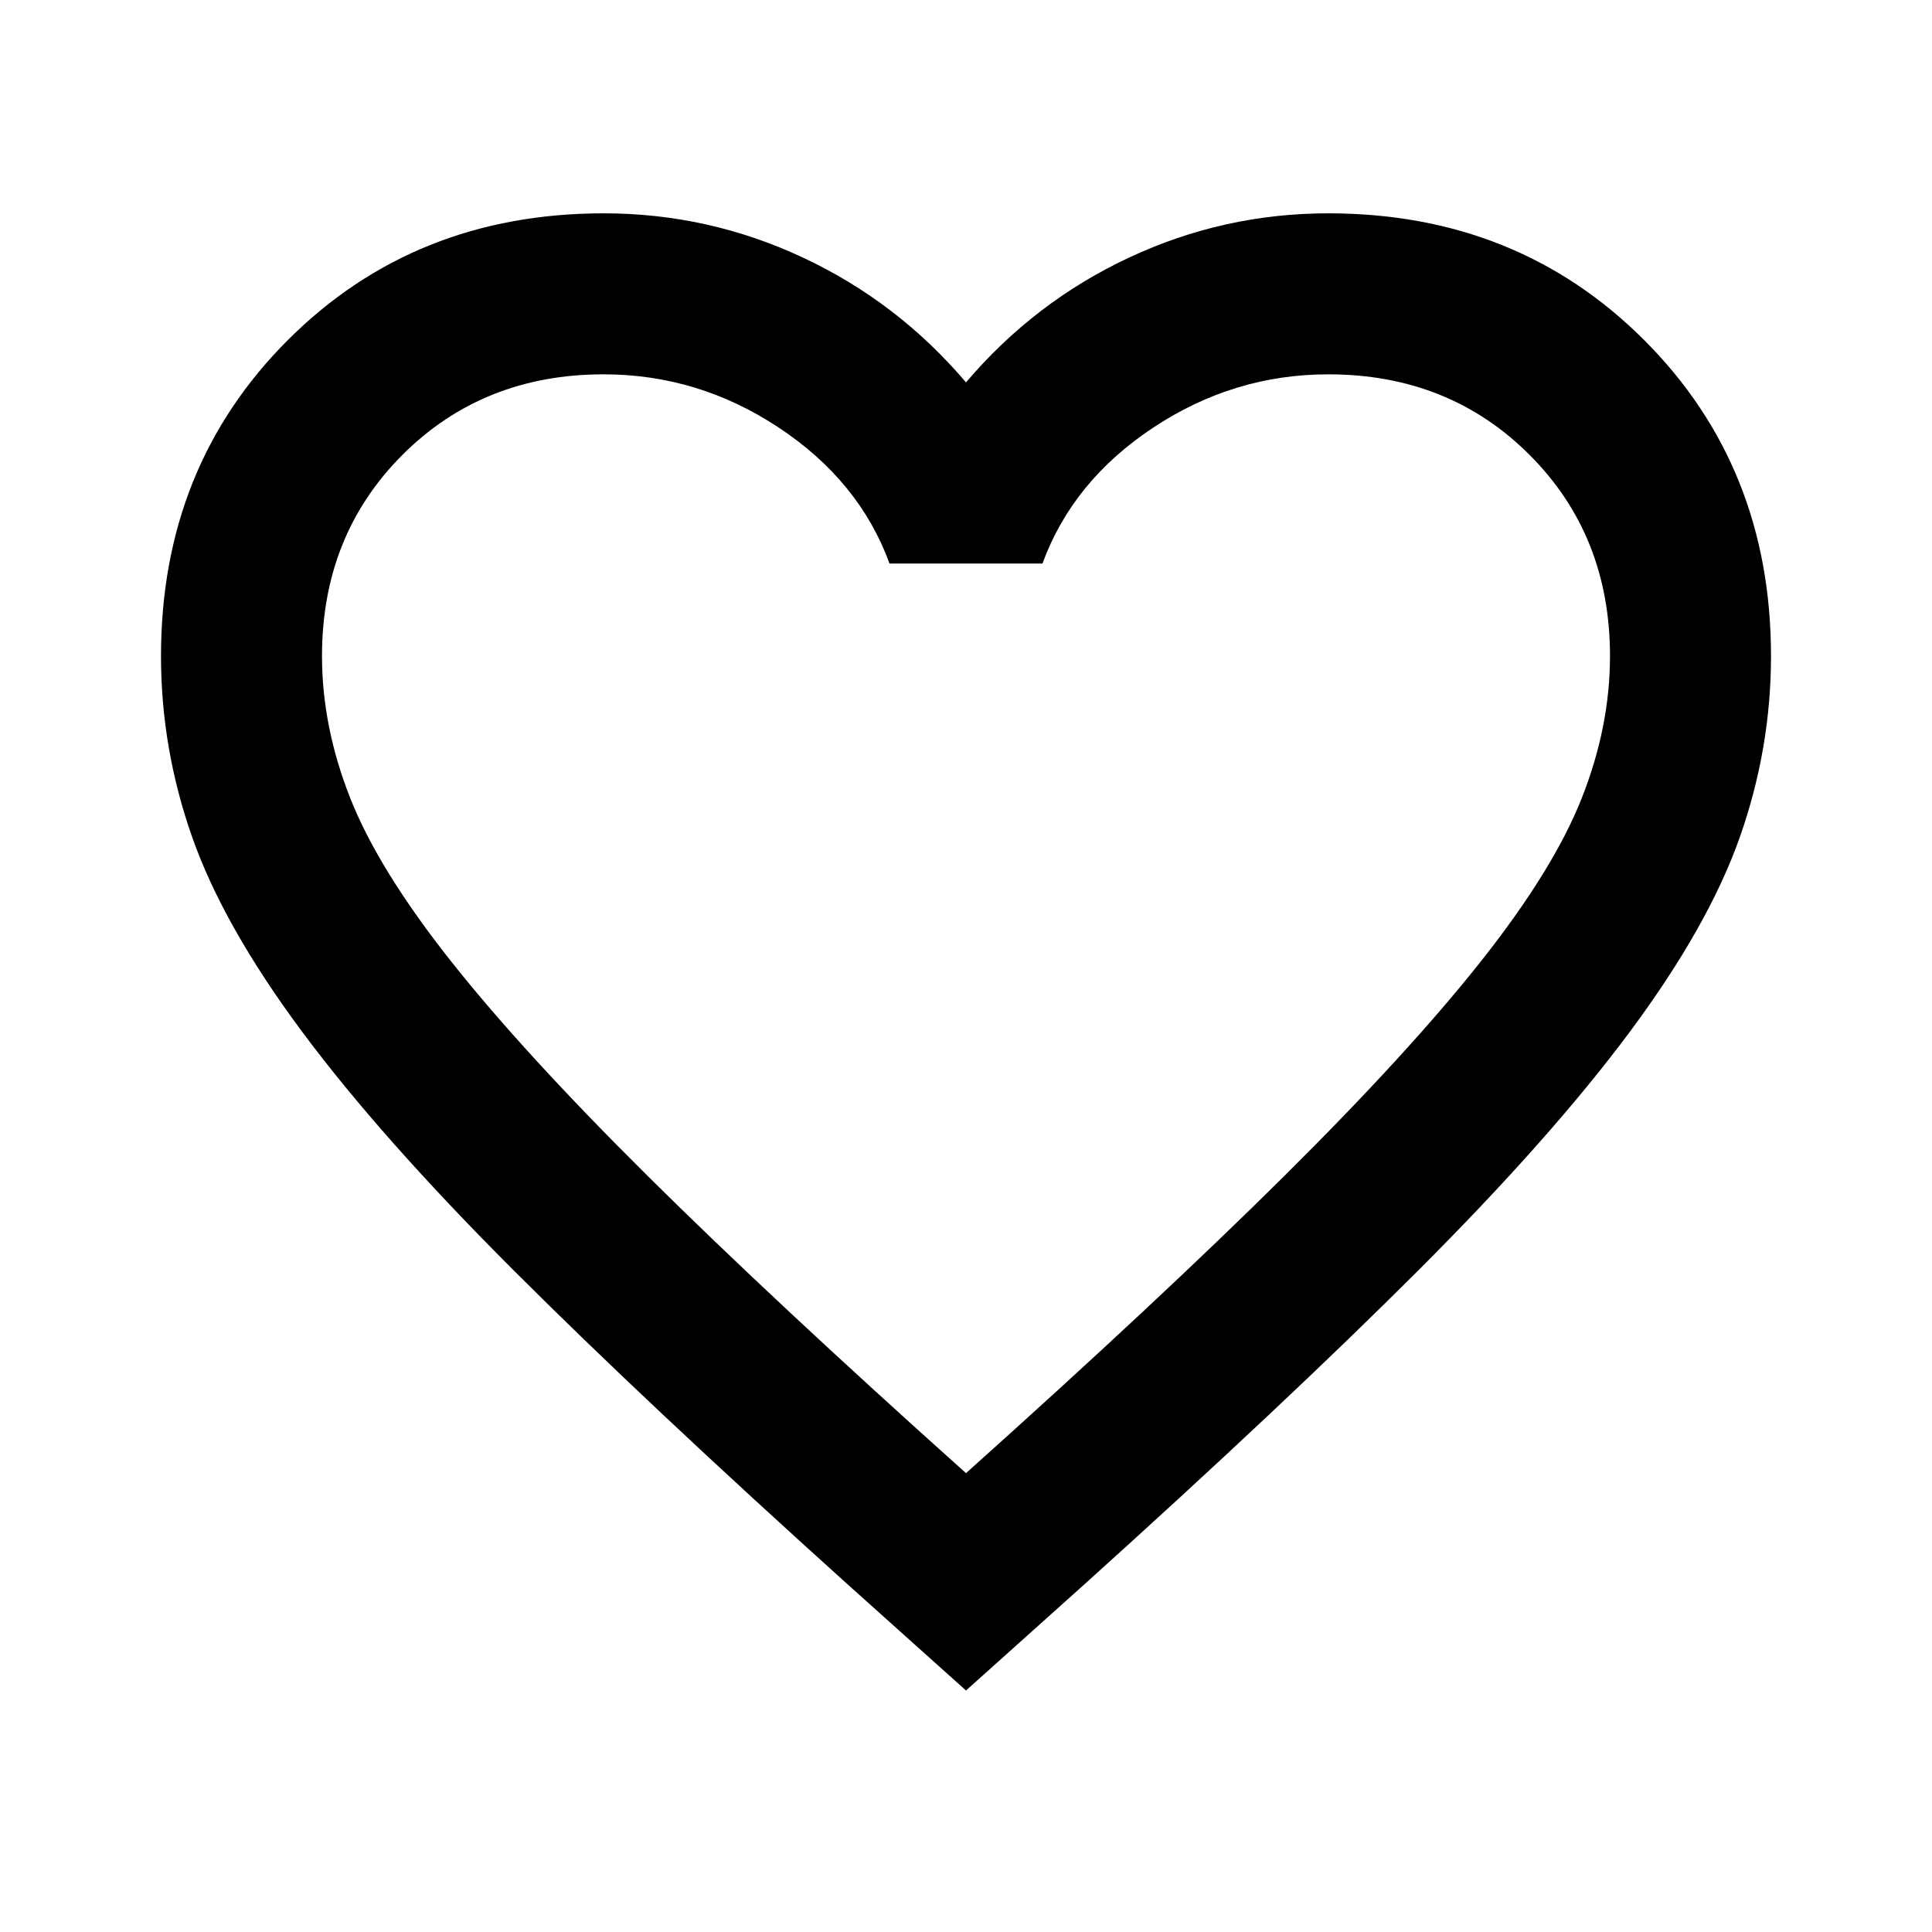
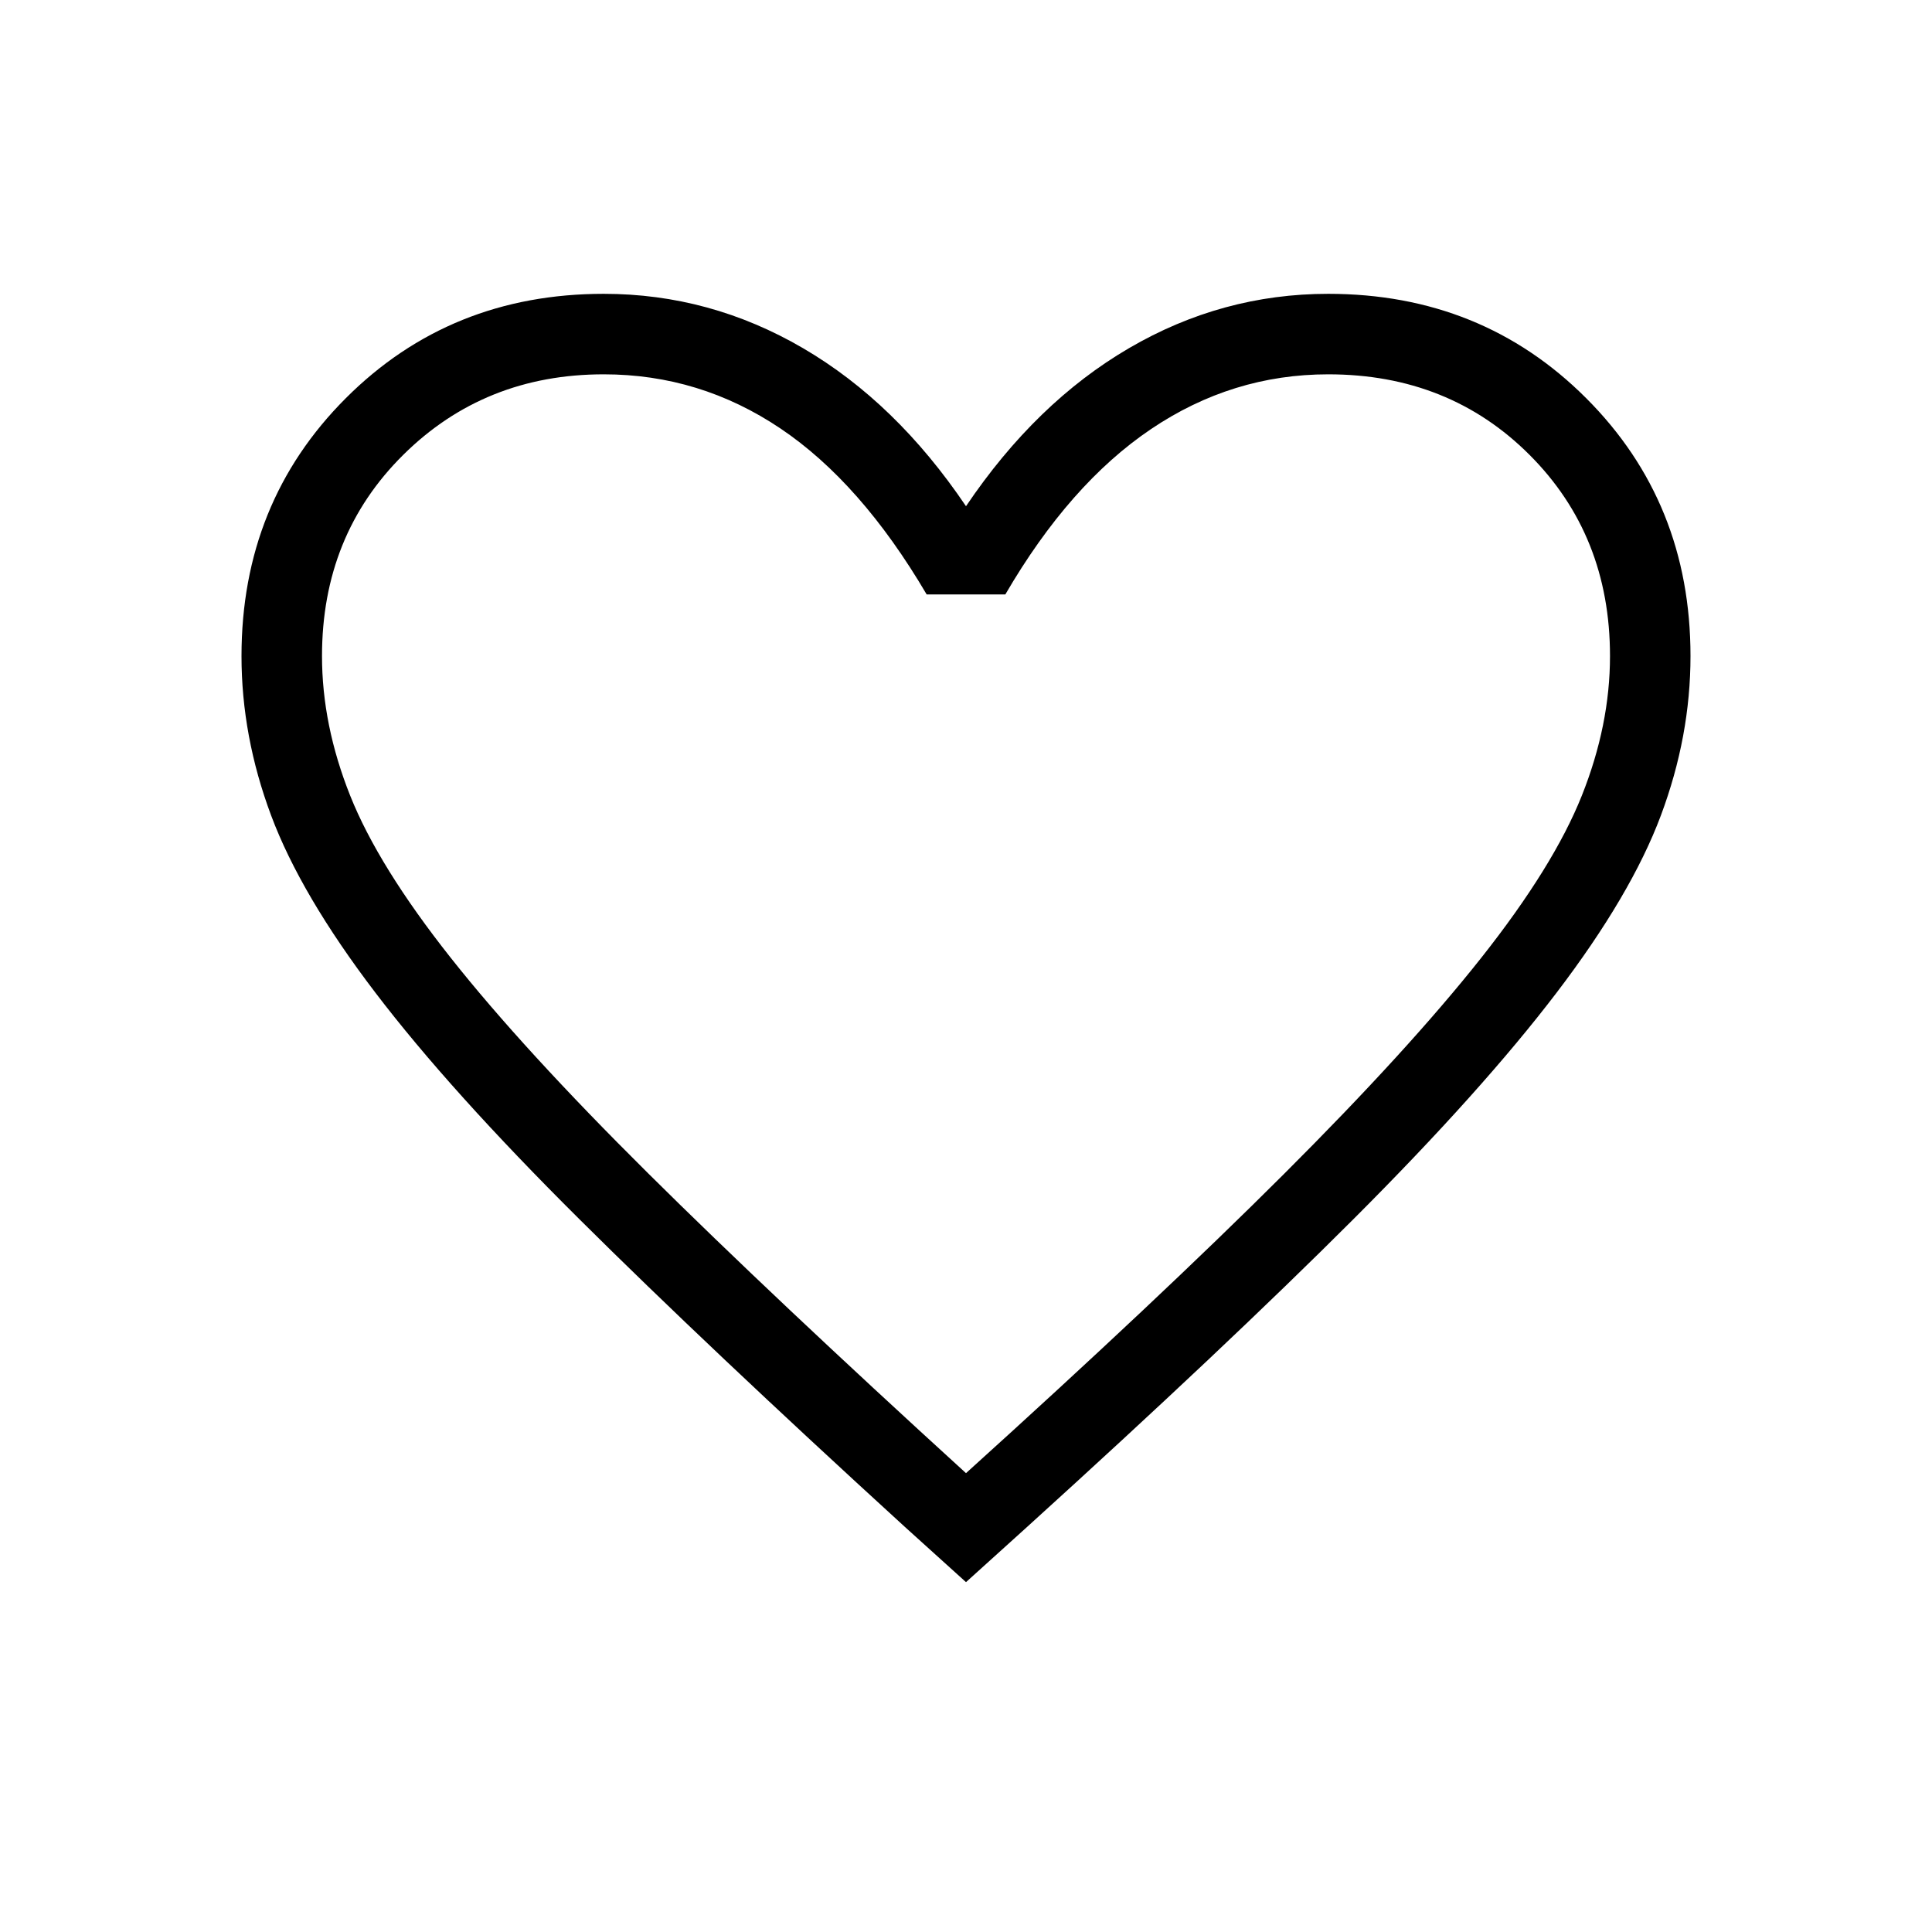
<svg xmlns="http://www.w3.org/2000/svg" height="24" viewBox="0 -960 960 960" width="24">
-   <path d="m480-120-58-52q-101-91-167-157T150-447.5Q111-500 95.5-544T80-634q0-94 63-157t157-63q52 0 99 22t81 62q34-40 81-62t99-22q94 0 157 63t63 157q0 46-15.5 90T810-447.5Q771-395 705-329T538-172l-58 52Zm0-108q96-86 158-147.5t98-107q36-45.5 50-81t14-70.5q0-60-40-100t-100-40q-47 0-87 26.5T518-680h-76q-15-41-55-67.5T300-774q-60 0-100 40t-40 100q0 35 14 70.5t50 81q36 45.5 98 107T480-228Zm0-273Z" />
+   <path d="m480-173.846-30.308-27.385q-97.923-89.461-162-153.153-64.077-63.693-101.154-112.347-37.077-48.654-51.807-88.038Q120-594.154 120-634q0-76.308 51.846-128.154Q223.692-814 300-814q52.769 0 99 27t81 78.538Q514.769-760 561-787t99-27q76.308 0 128.154 51.846Q840-710.308 840-634q0 39.846-14.731 79.231-14.73 39.384-51.807 88.038-37.077 48.654-100.769 112.347Q609-290.692 510.308-201.231L480-173.846ZM480-228q96-86.769 158-148.654 62-61.884 98-107.384t50-80.616q14-35.115 14-69.346 0-60-40-100t-100-40q-47.769 0-88.154 27.269-40.384 27.269-72.307 82.116h-39.078q-32.692-55.616-72.692-82.5Q347.769-774 300-774q-59.231 0-99.615 40Q160-694 160-634q0 34.231 14 69.346 14 35.116 50 80.616t98 107q62 61.5 158 149.038Zm0-273Z" />
</svg>
